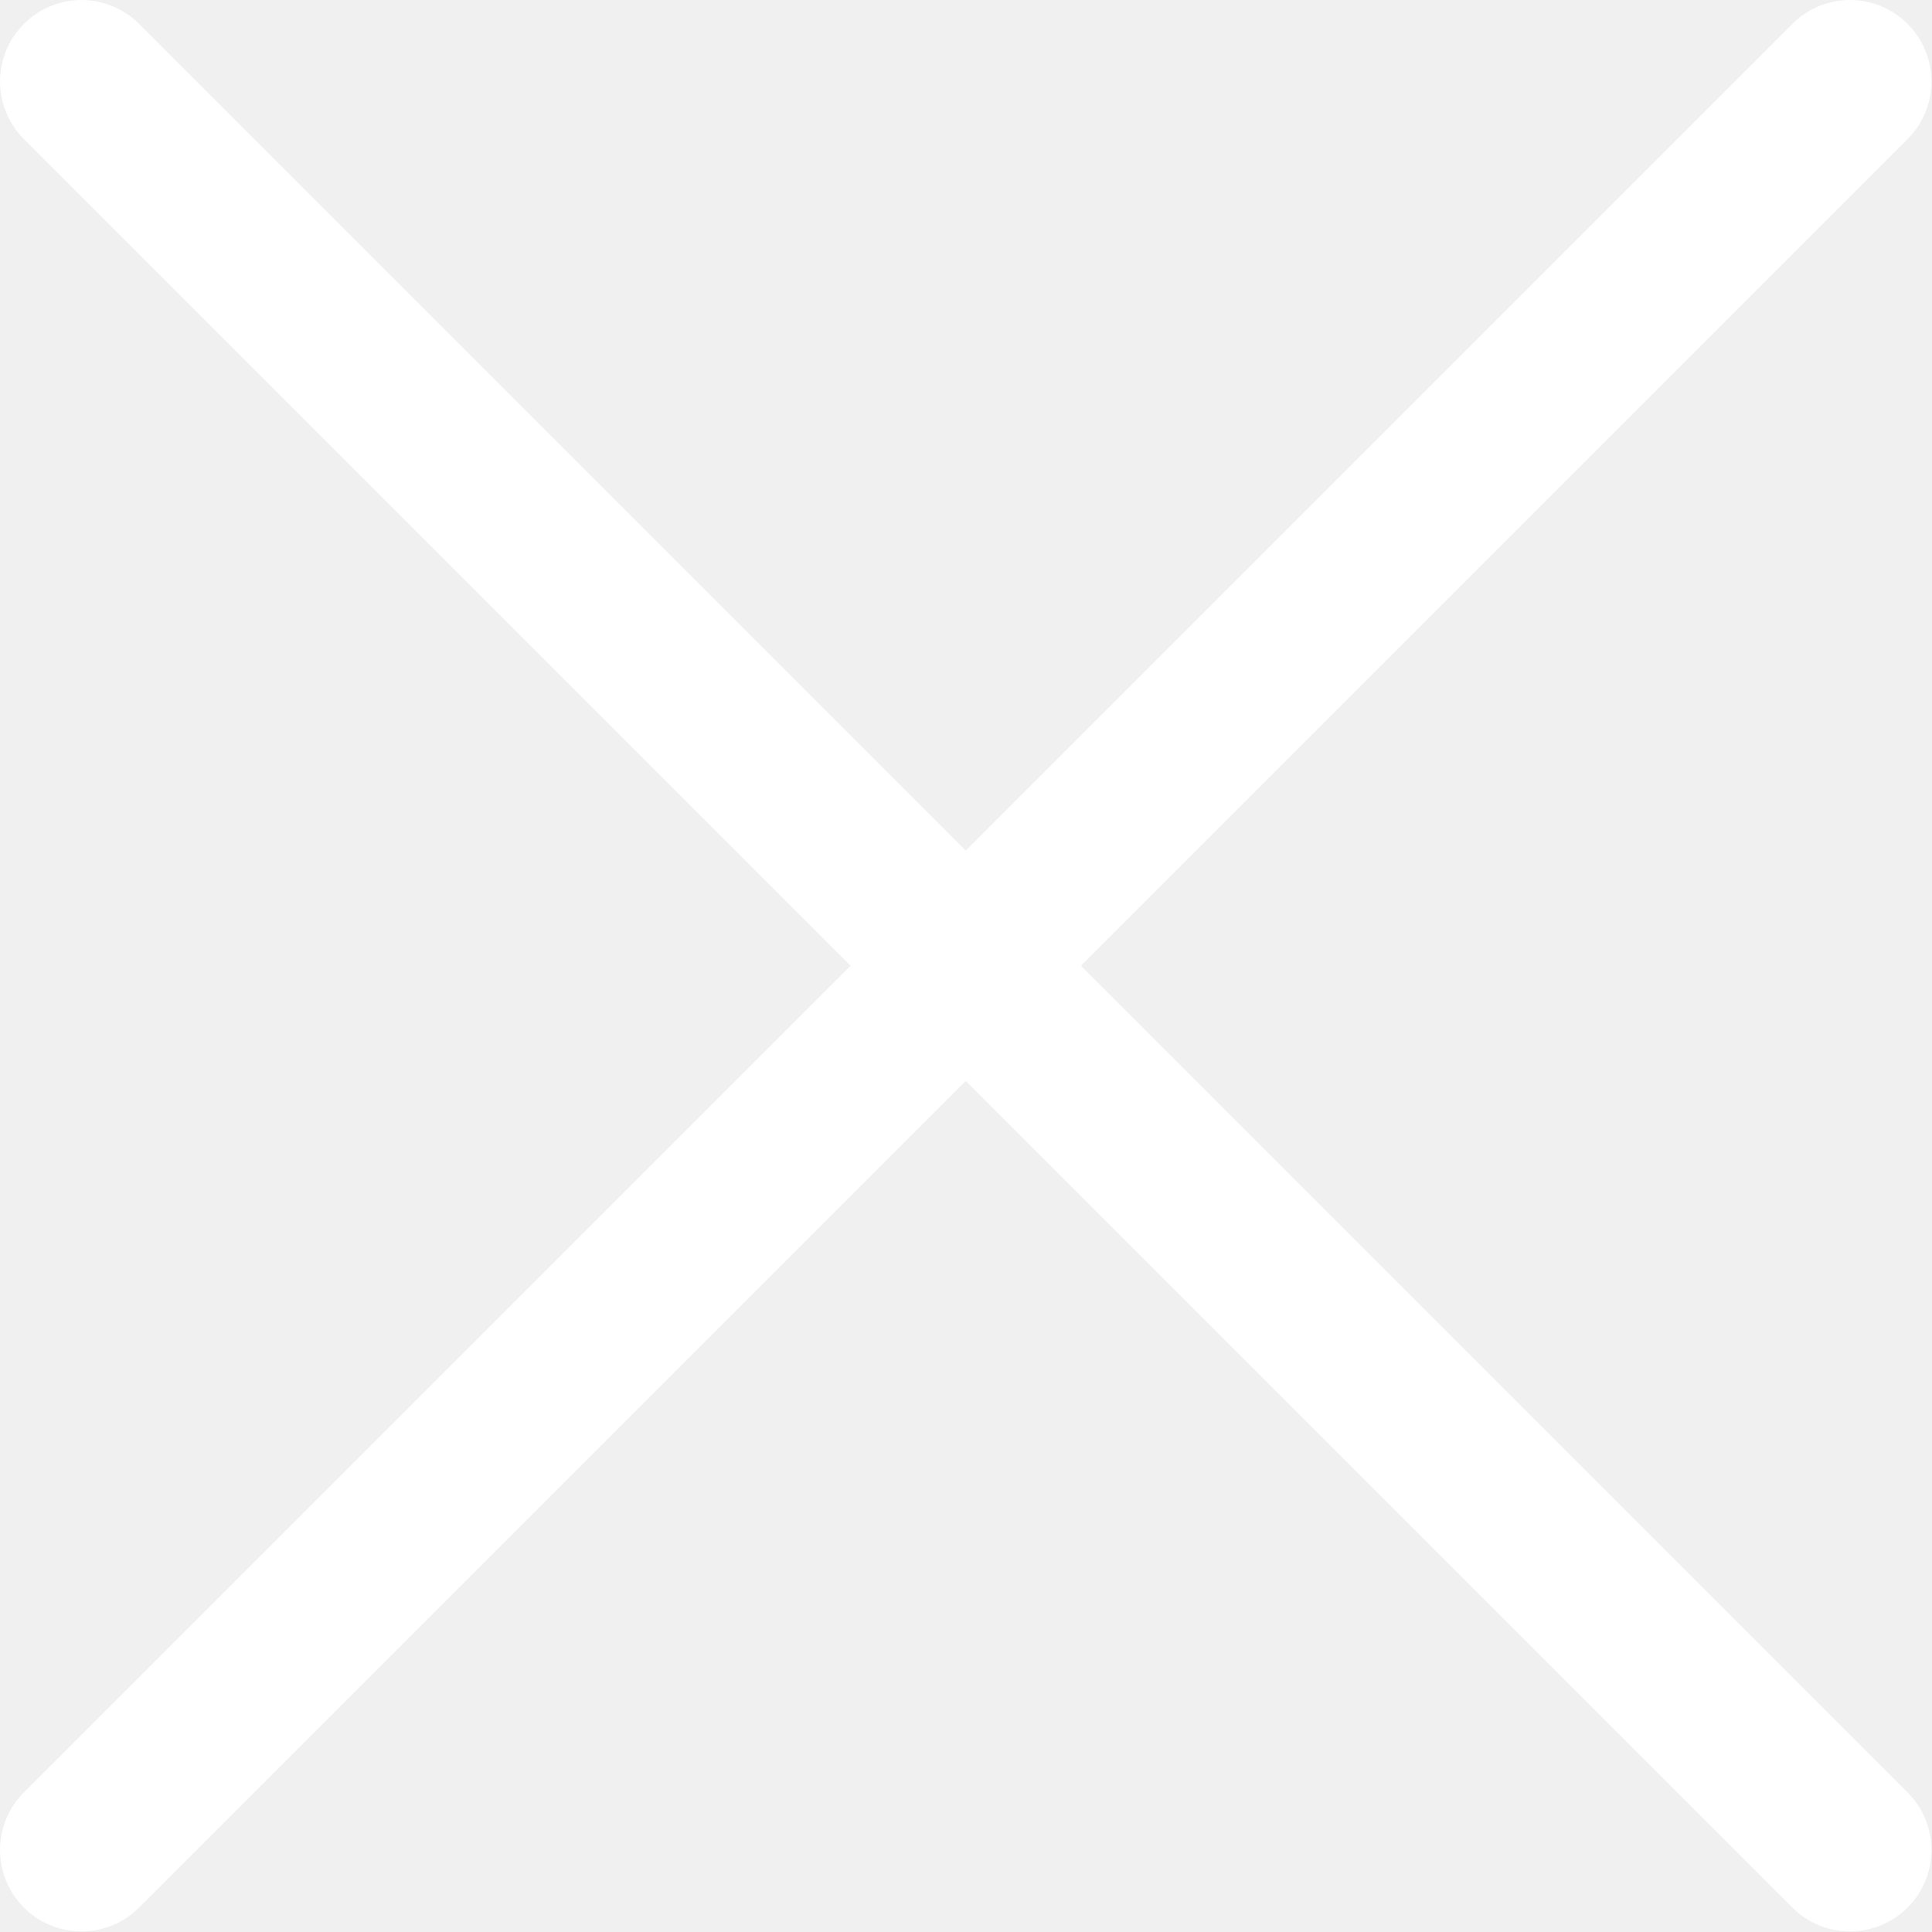
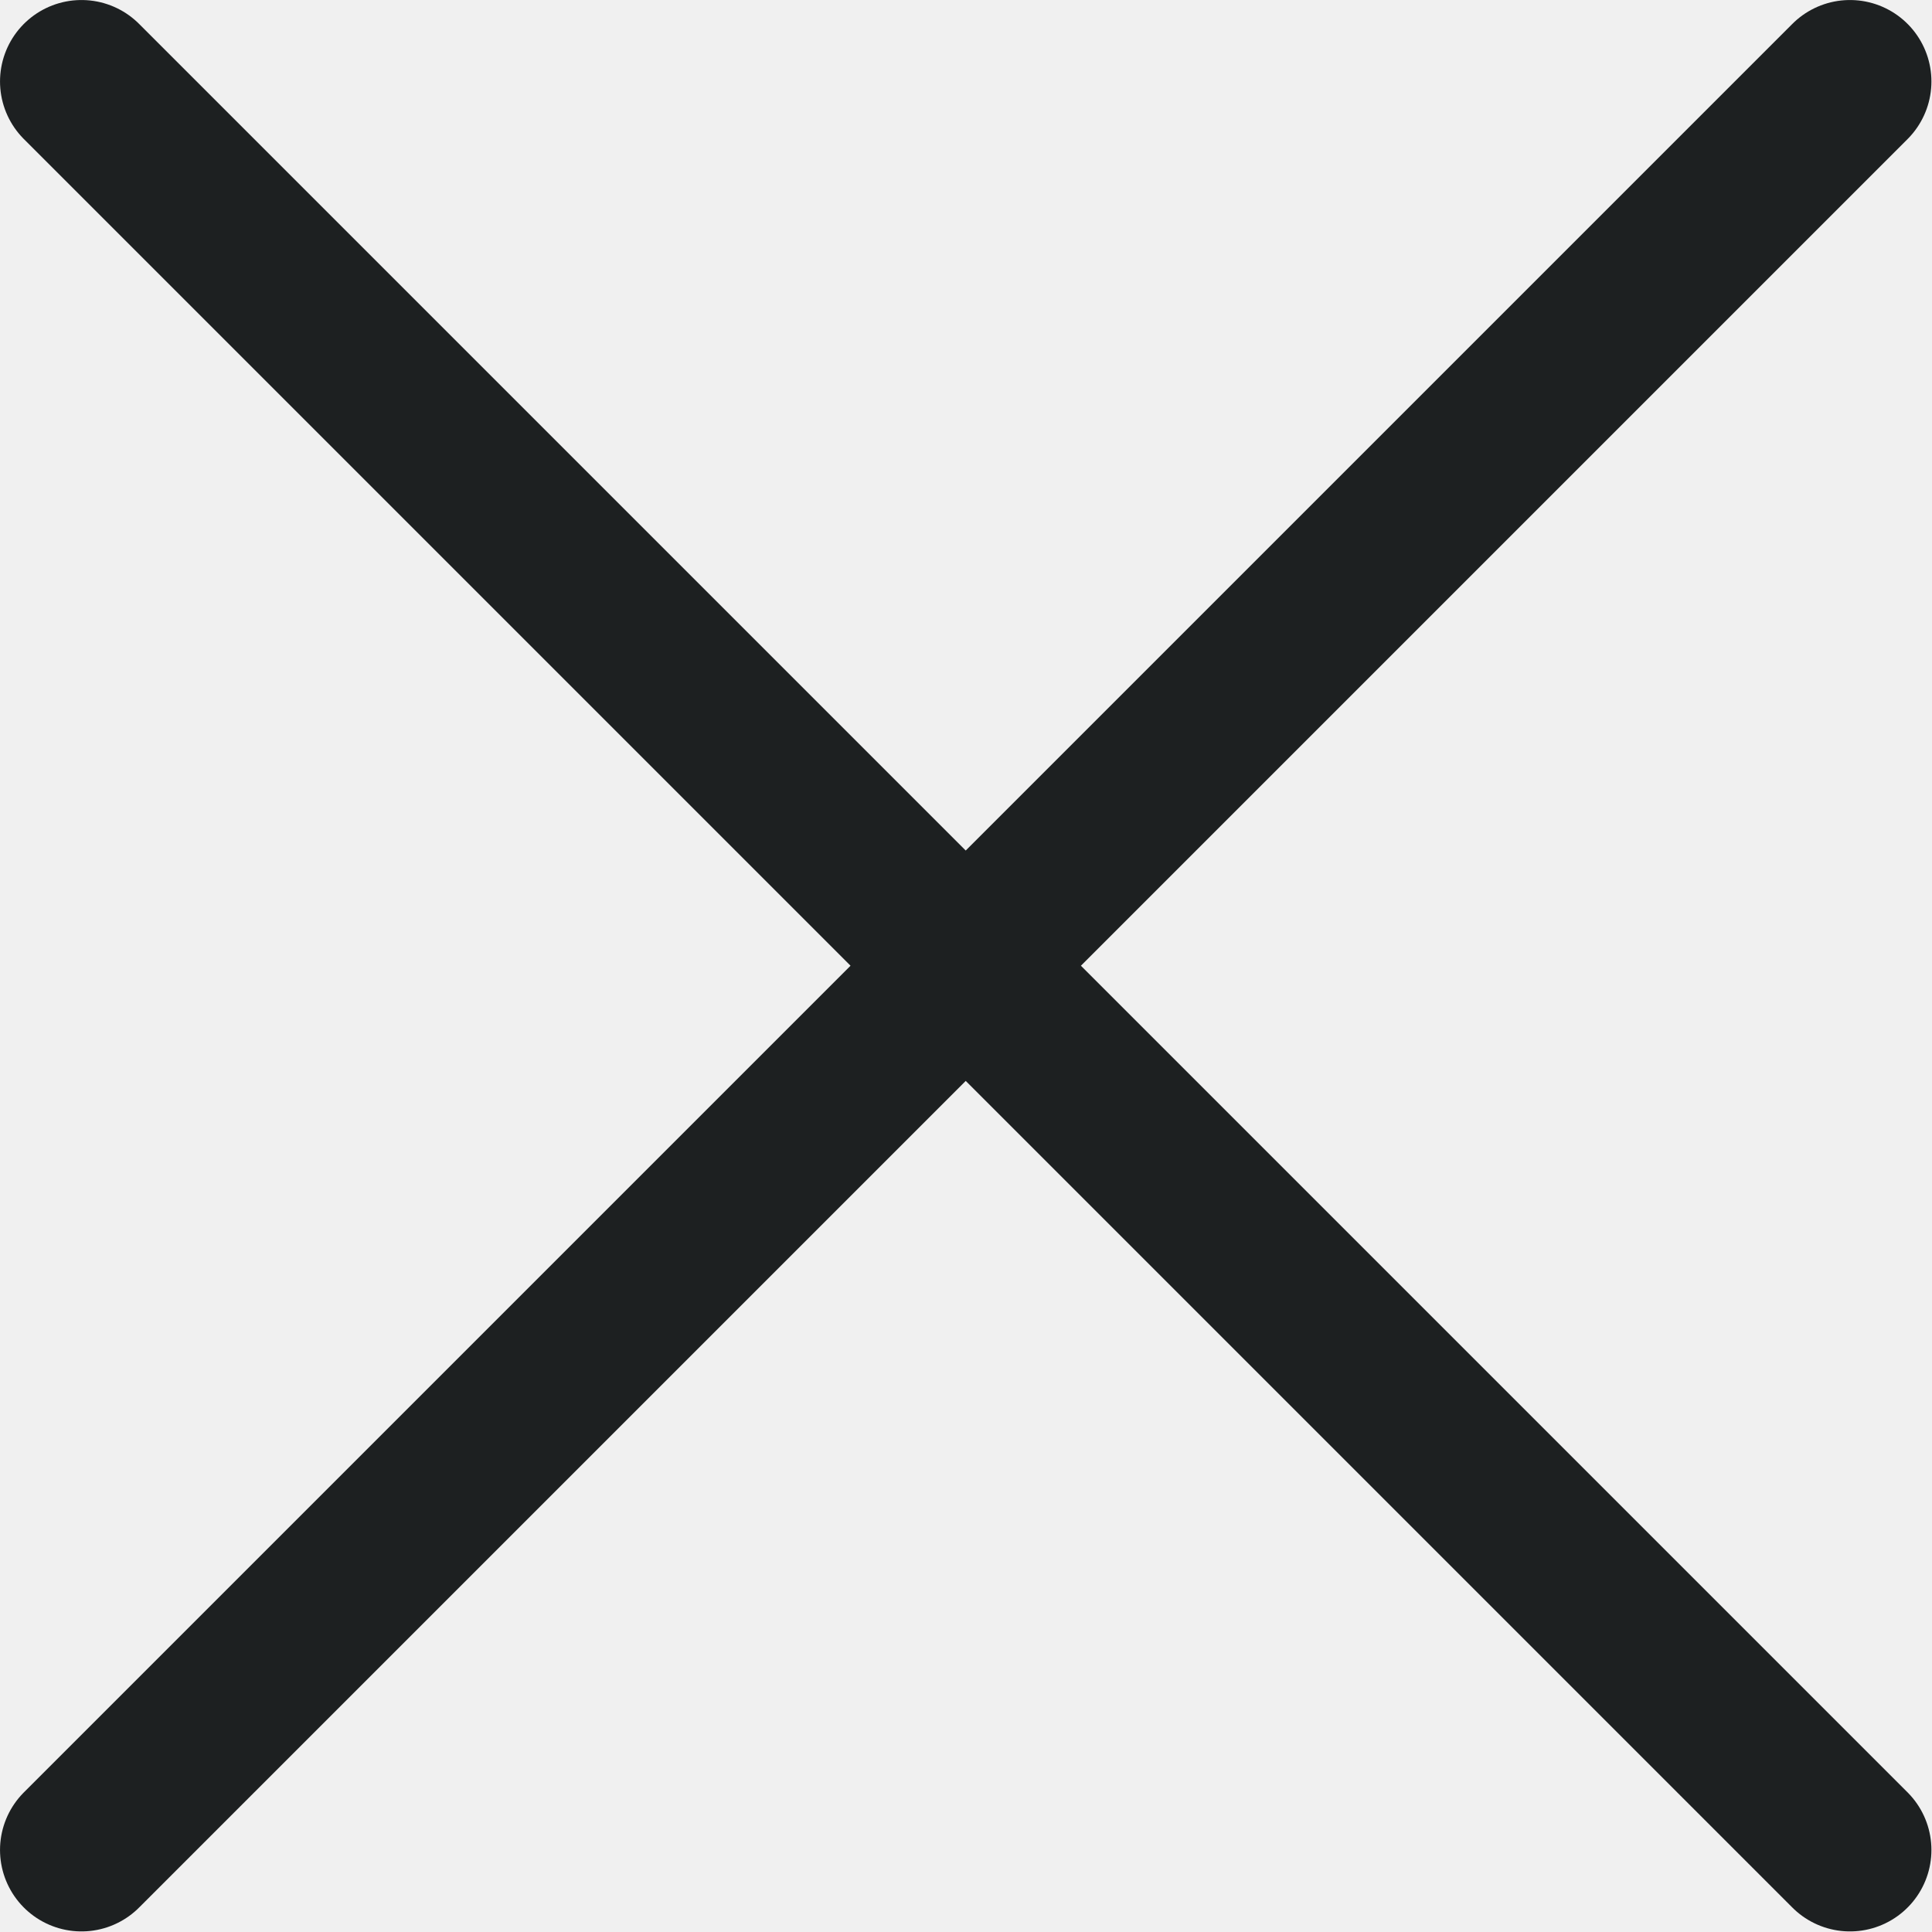
<svg xmlns="http://www.w3.org/2000/svg" width="55" height="55.016">
-   <path d="M2.32 2.32l50.36 50.36M52.68 2.32L2.32 52.68" fill="none" stroke="#fff" stroke-width="4.639" stroke-linecap="round" />
+   <path d="M2.32 2.32l50.36 50.36M52.68 2.32L2.32 52.68" fill="none" stroke="#1d2021" stroke-width="4.639" stroke-linecap="round" />
</svg>
